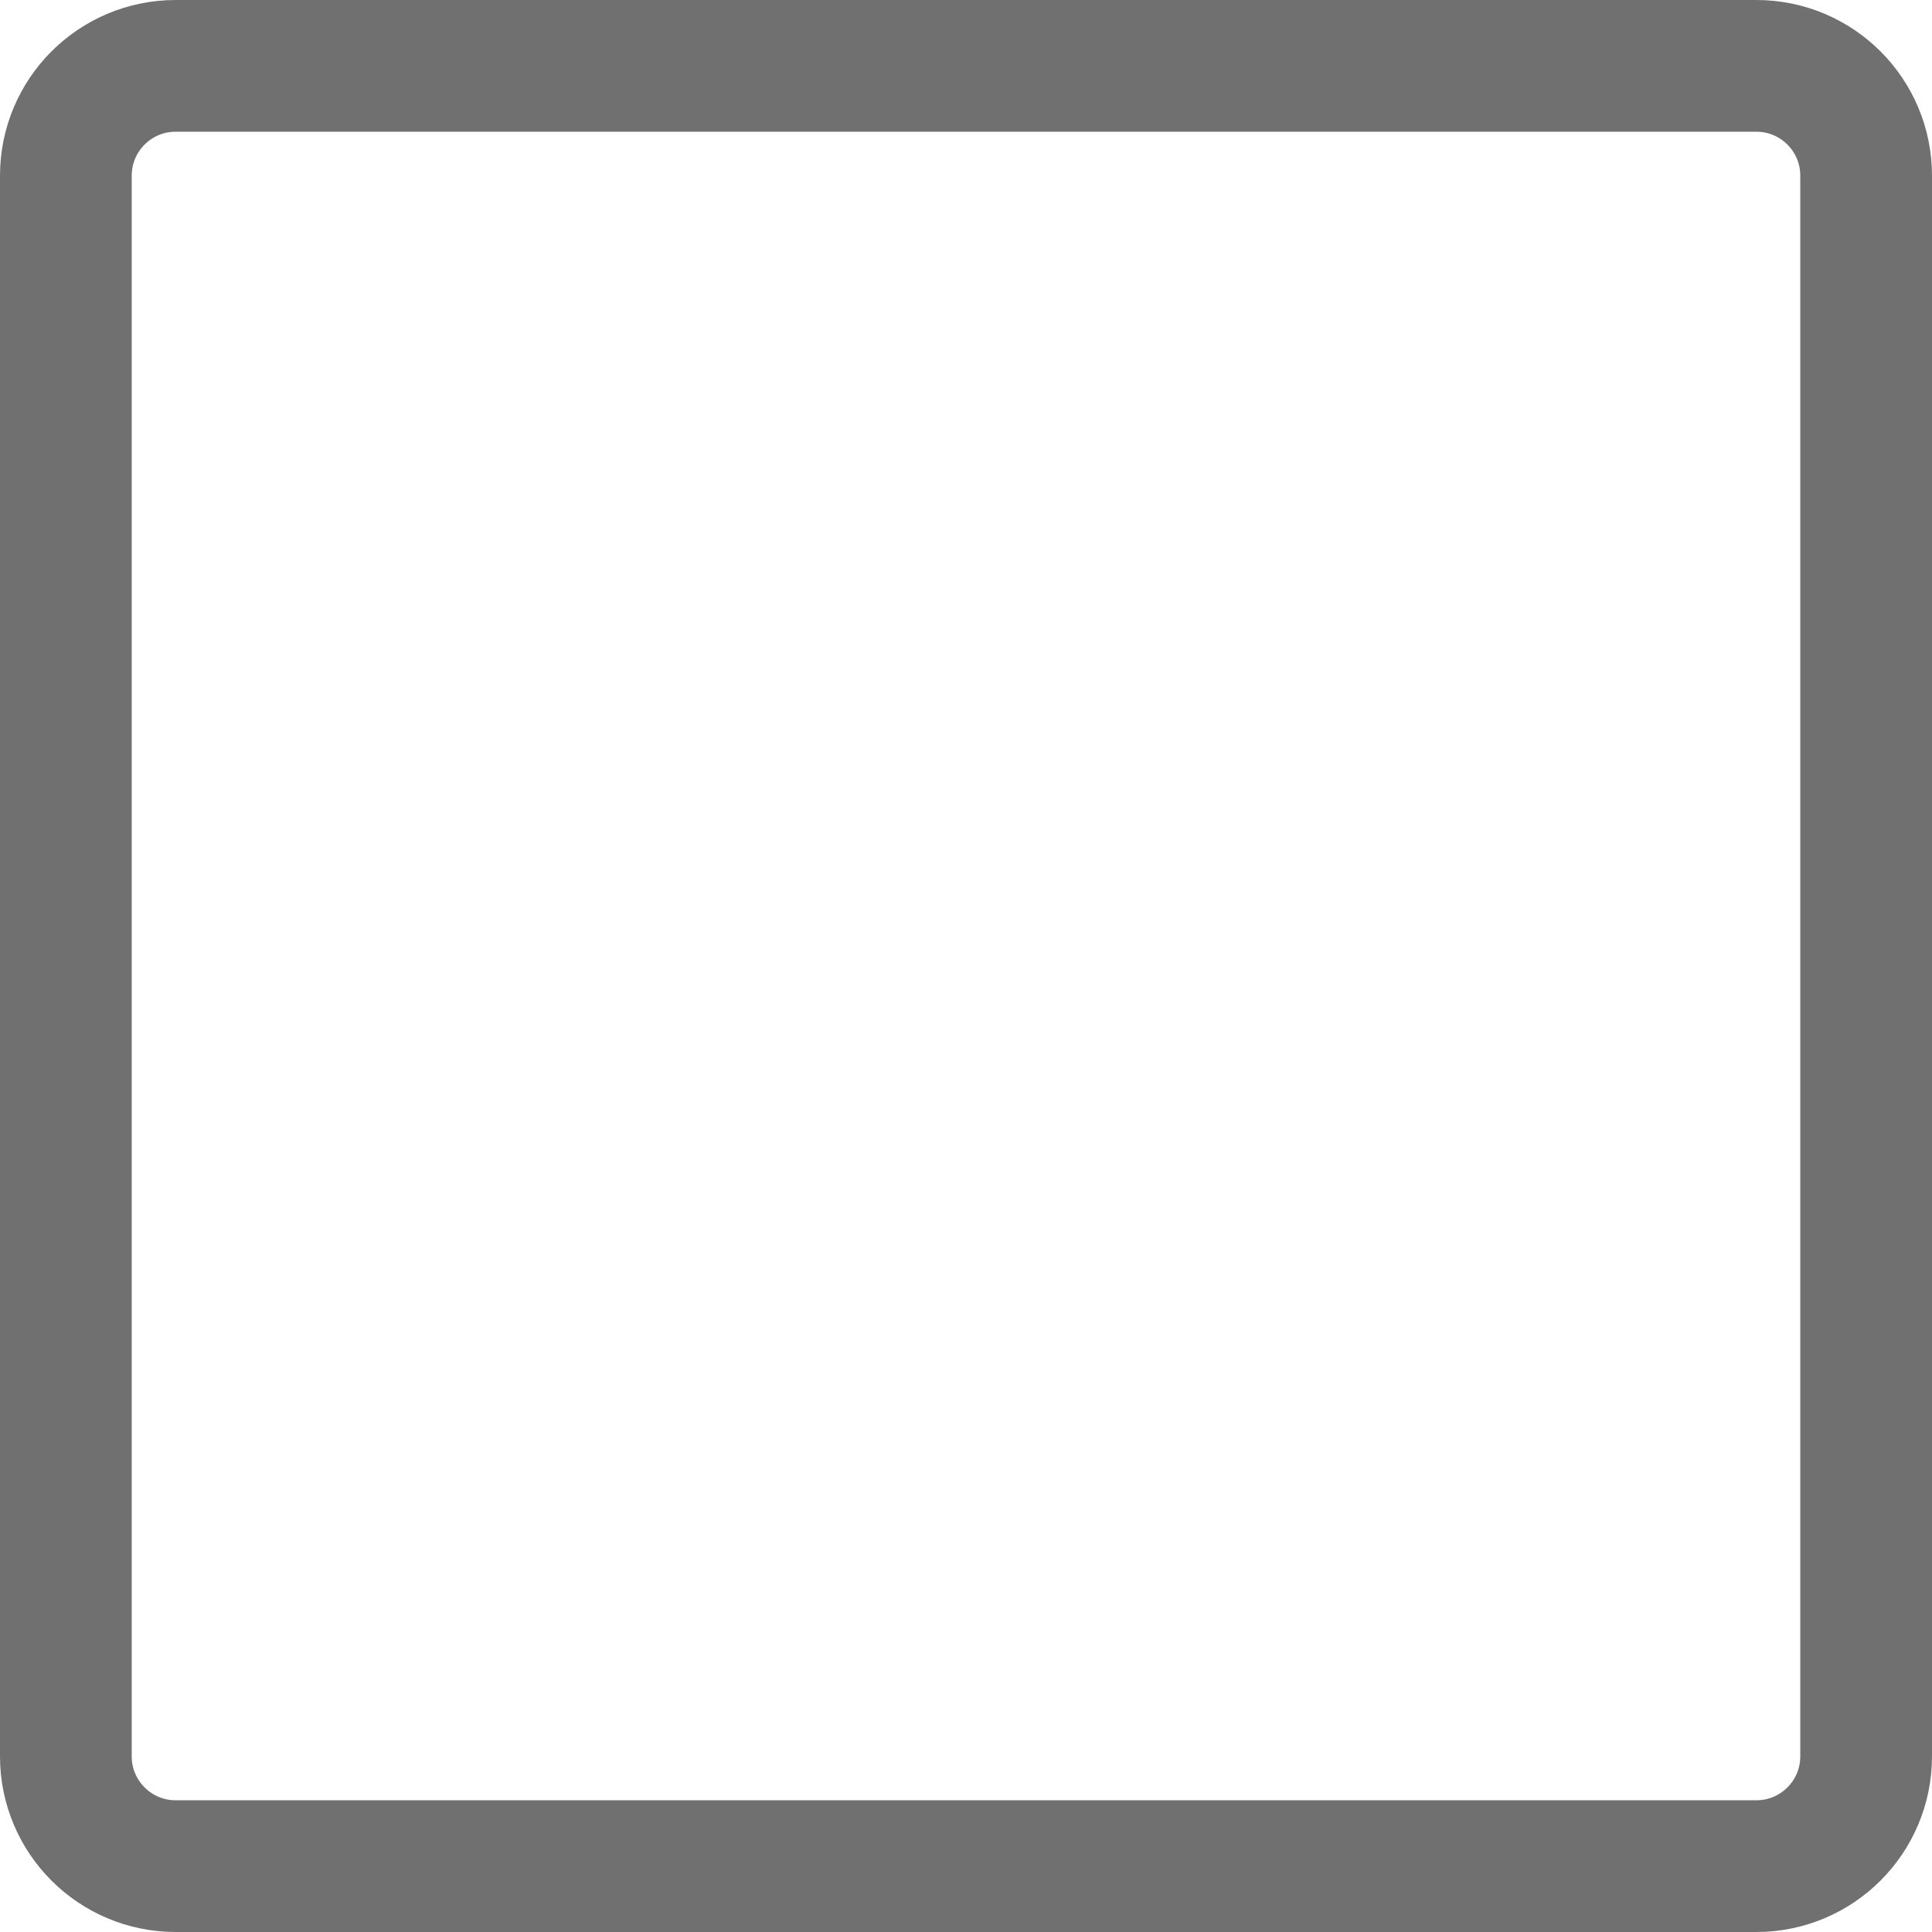
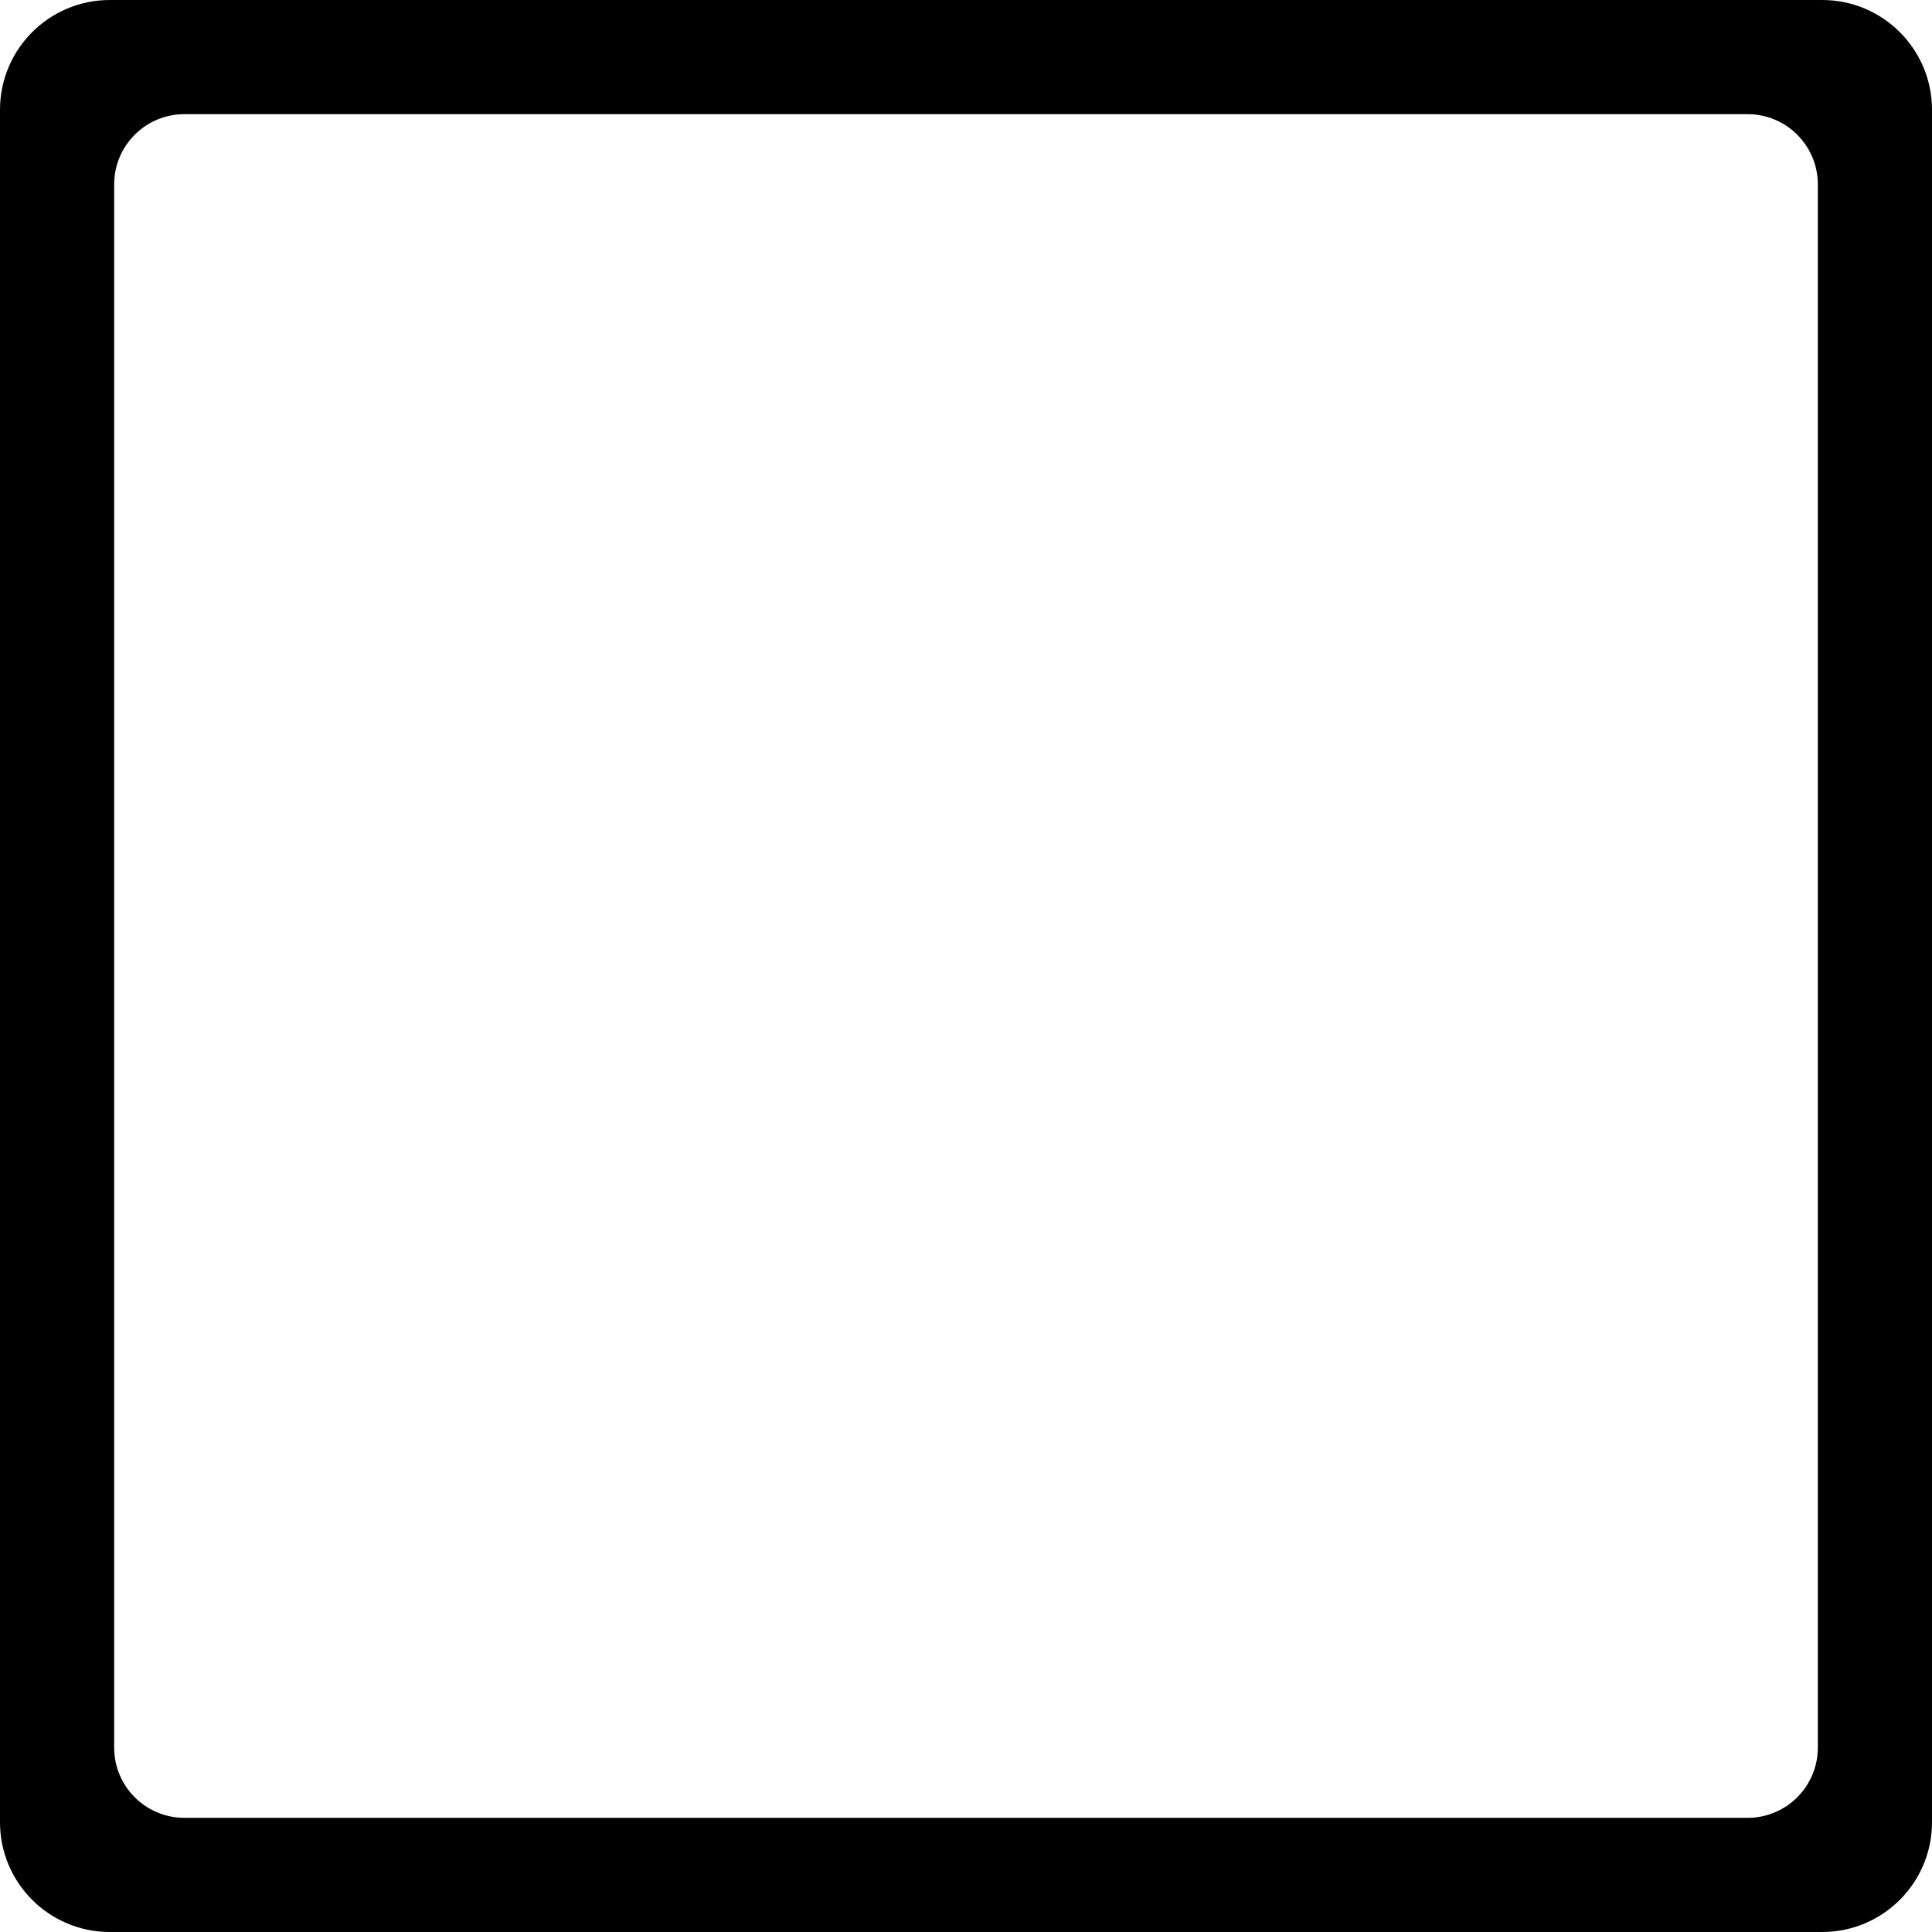
<svg xmlns="http://www.w3.org/2000/svg" width="22px" height="22px" viewBox="0 0 22 22" version="1.1">
-   <g id="页面-1" stroke="none" stroke-width="1" fill="none" fill-rule="evenodd">
-     <rect id="矩形" stroke="#707070" stroke-width="1.5" x="0.75" y="0.75" width="20.5" height="20.5" rx="1.25" />
-   </g>
+   <path d="M20.75,0 C21.44,-1.26816328e-16 22,0.56 22,1.25 L22,20.75 C22,21.44 21.44,22 20.75,22 L1.25,22 C0.56,22 8.45442189e-17,21.44 0,20.75 L0,1.25 C-8.45442189e-17,0.56 0.56,1.26816328e-16 1.25,0 L20.75,0 Z M19.9,1.3 L2.1,1.3 C1.658,1.3 1.3,1.658 1.3,2.1 L1.3,2.1 L1.3,19.9 C1.3,20.342 1.658,20.7 2.1,20.7 L2.1,20.7 L19.9,20.7 C20.342,20.7 20.7,20.342 20.7,19.9 L20.7,19.9 L20.7,2.1 C20.7,1.658 20.342,1.3 19.9,1.3 L19.9,1.3 Z" />
</svg>
